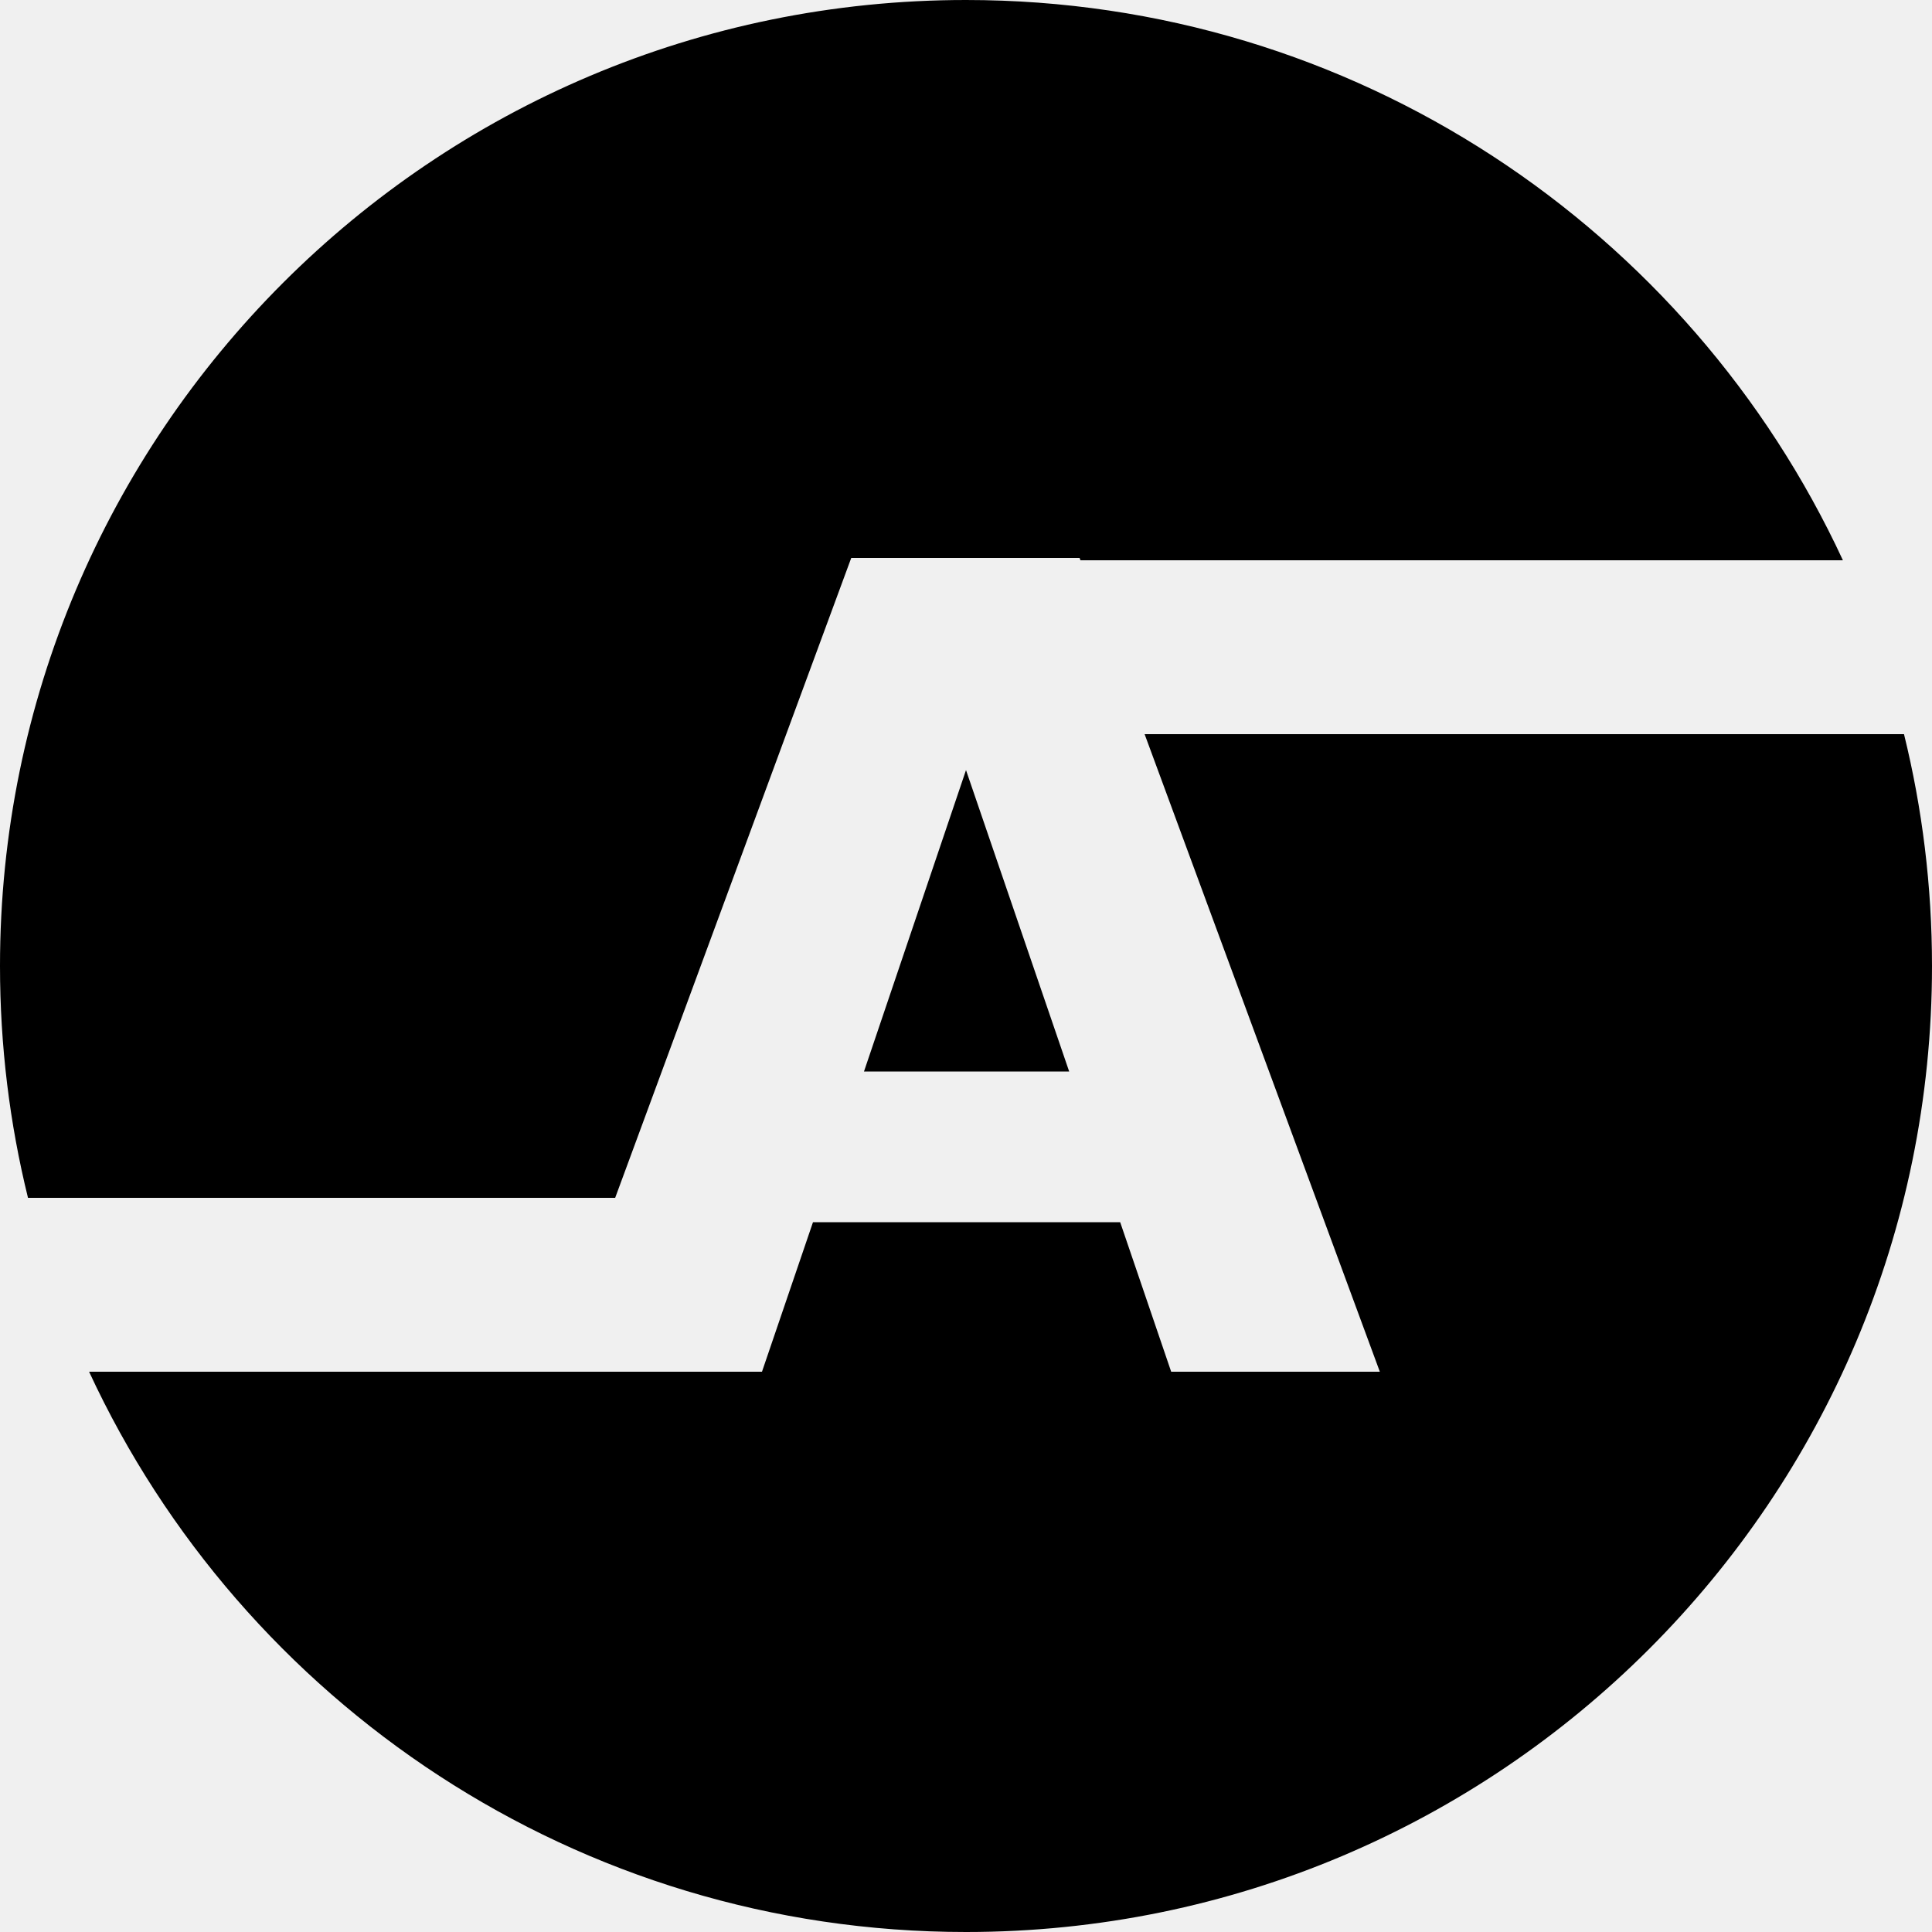
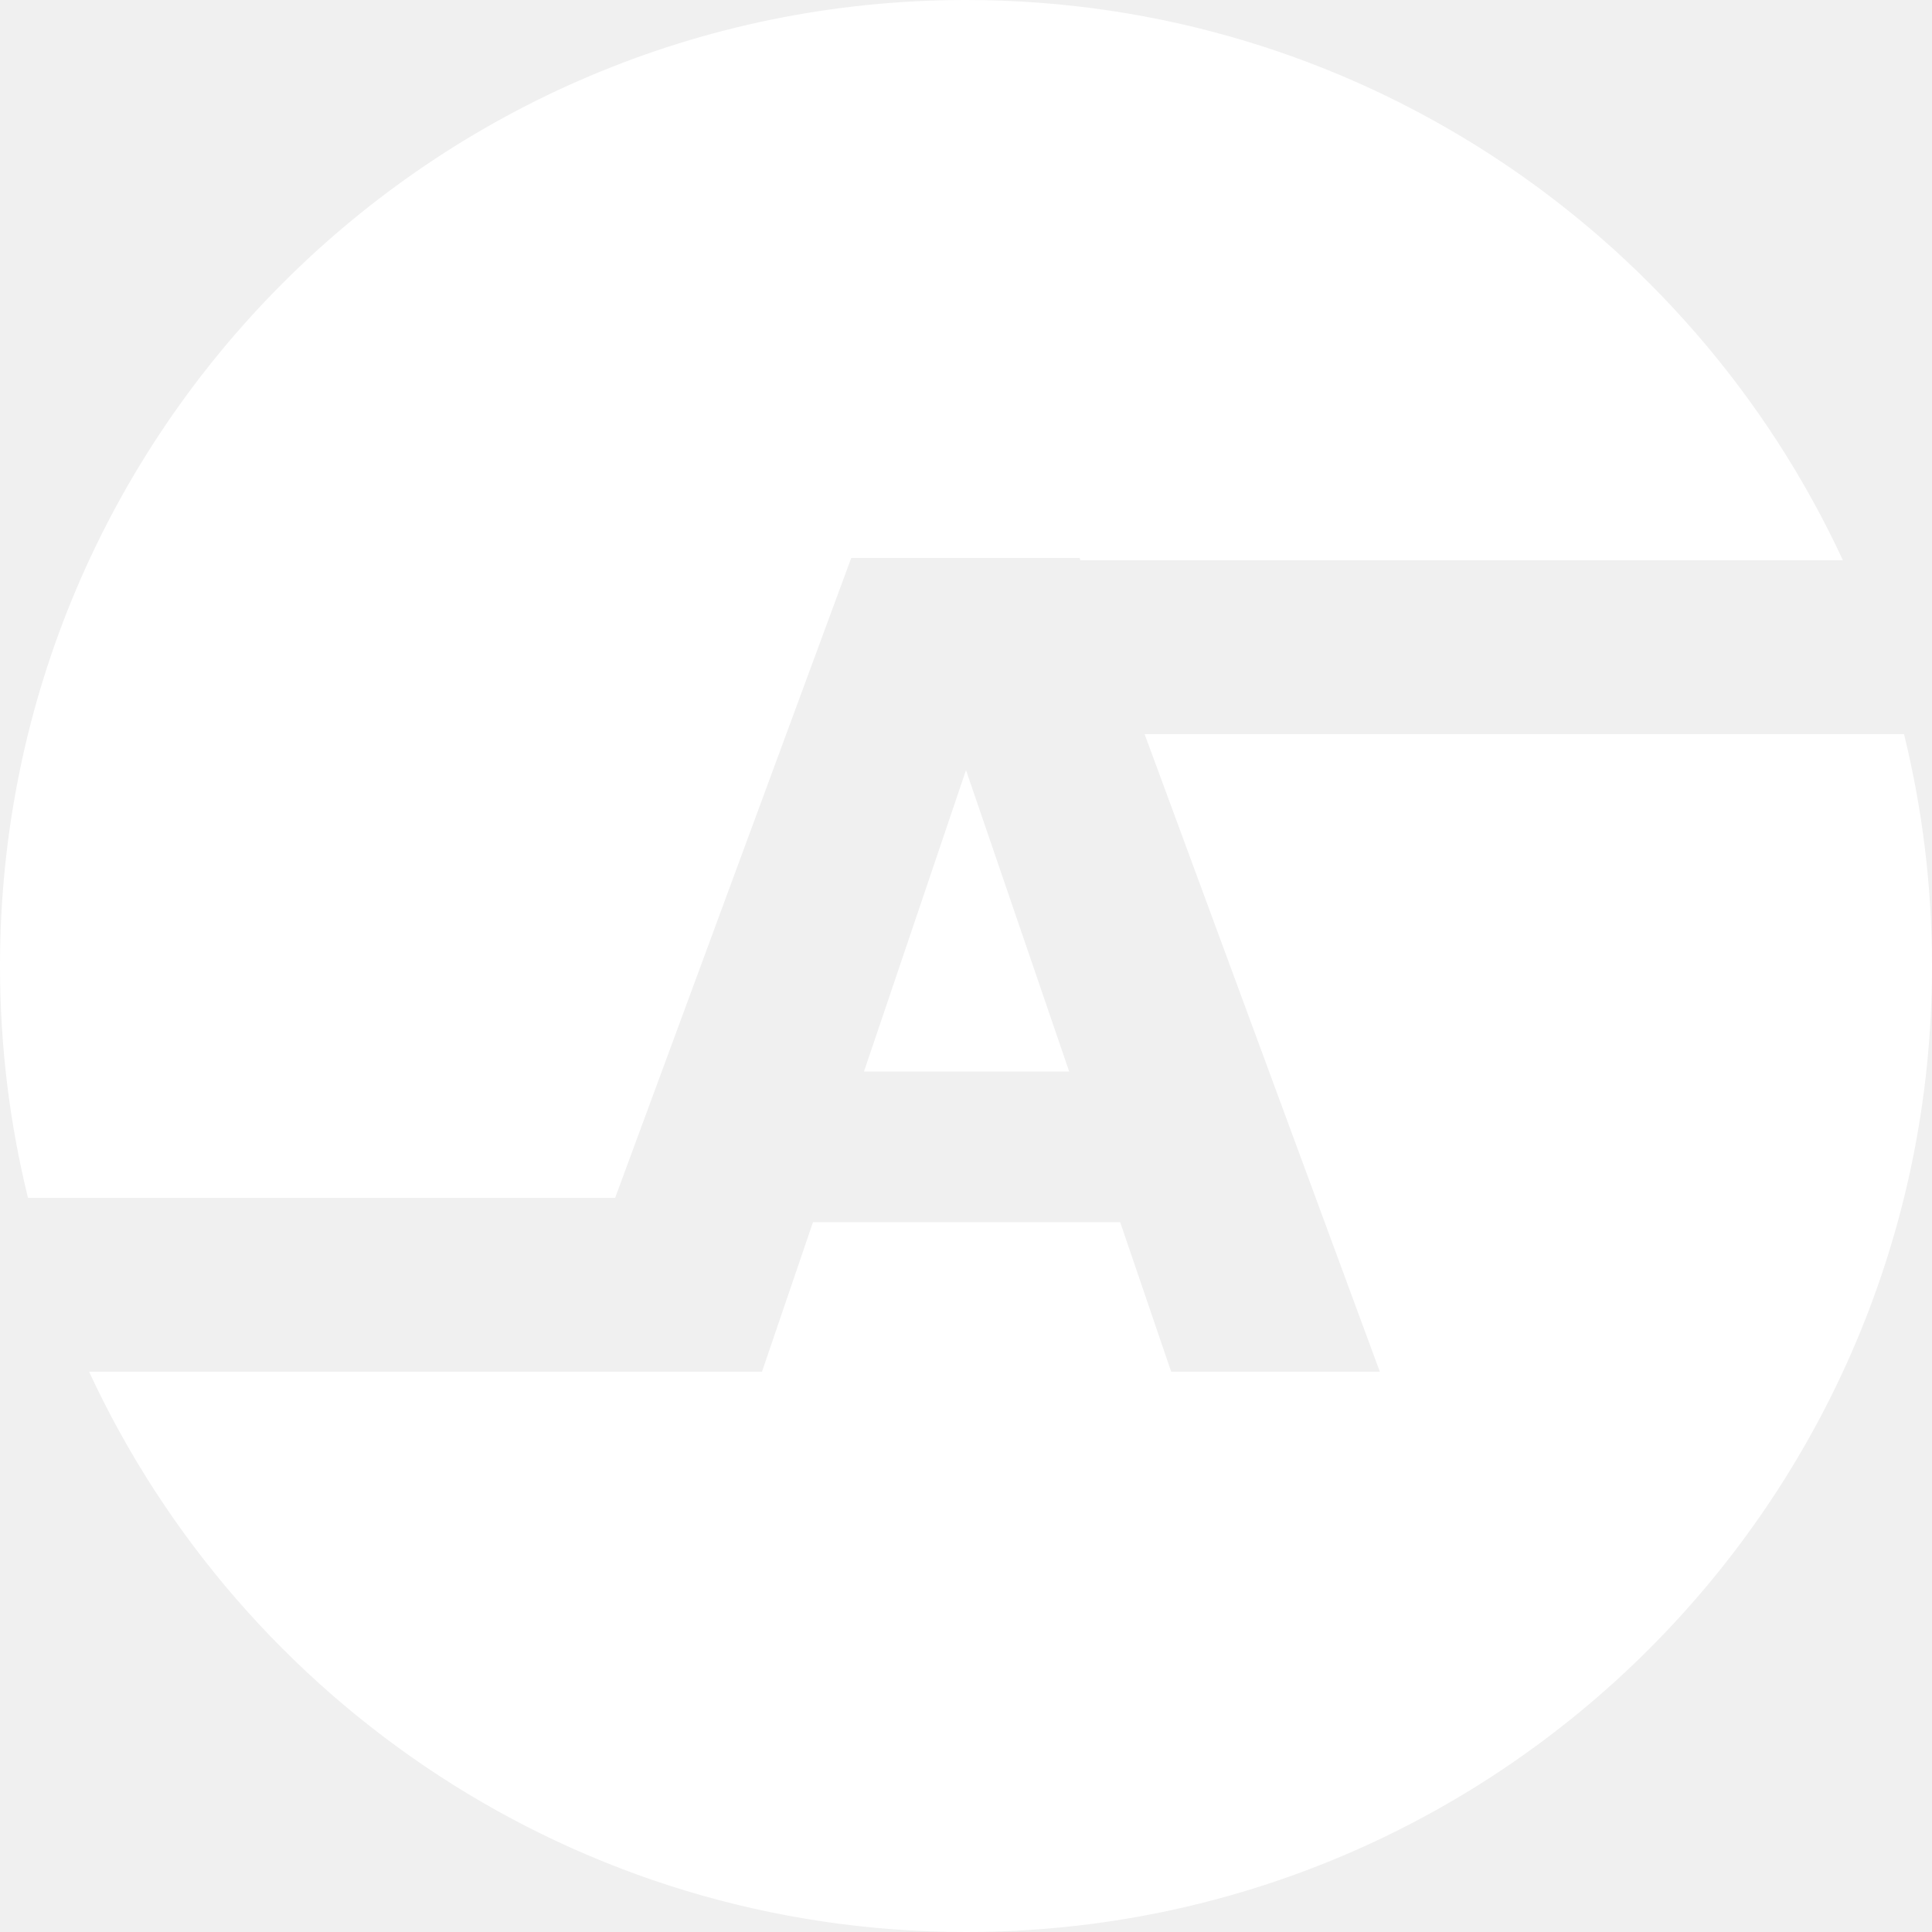
- <svg xmlns="http://www.w3.org/2000/svg" width="100px" height="100px" viewBox="0 0 100 100" version="1.1">
-   <g id="Page-1" stroke="none" stroke-width="1">
-     <g id="Logo-doodles" transform="translate(-171, -330)">
-       <path d="M211.755,368 L199.58,401 L210.38,401 L213.02,393.26 L228.92,393.26 L231.56,401 L233,401 L266.389,401 L266.389,401 C258.454,418.123 241.114,430 221,430 C193.386,430 171,407.614 171,380 C171,375.863 171.502,371.844 172.449,368 L211.755,368 Z M215.076,359 L175.611,359 C183.546,341.877 200.886,330 221,330 C248.614,330 271,352.386 271,380 C271,384.137 270.498,388.156 269.551,392 L239.159,392 L226.94,358.88 L215.12,358.88 L215.076,359 Z M226.28,385.46 L215.66,385.46 L221,369.86 L226.28,385.46 Z" id="aurei_logo_2.1" transform="translate(221, 380) scale(-1, 1) translate(-221, -380) " />
-     </g>
-   </g>
+ <svg xmlns="http://www.w3.org/2000/svg" width="100" height="100" viewBox="0 0 100 100" fill="none">
+   <path fill-rule="evenodd" clip-rule="evenodd" d="M59.245 38L71.42 71H60.62L57.98 63.26H42.08L39.44 71H38H4.611H4.611C12.546 88.123 29.886 100 50 100C77.614 100 100 77.614 100 50C100 45.864 99.498 41.844 98.551 38H59.245ZM55.924 29H95.389C87.454 11.877 70.114 0 50 0C22.386 0 0 22.386 0 50C0 54.136 0.502 58.156 1.449 62H31.84L44.06 28.88H55.88L55.924 29ZM44.72 55.46H55.34L50 39.86L44.72 55.46Z" fill="white" />
</svg>
